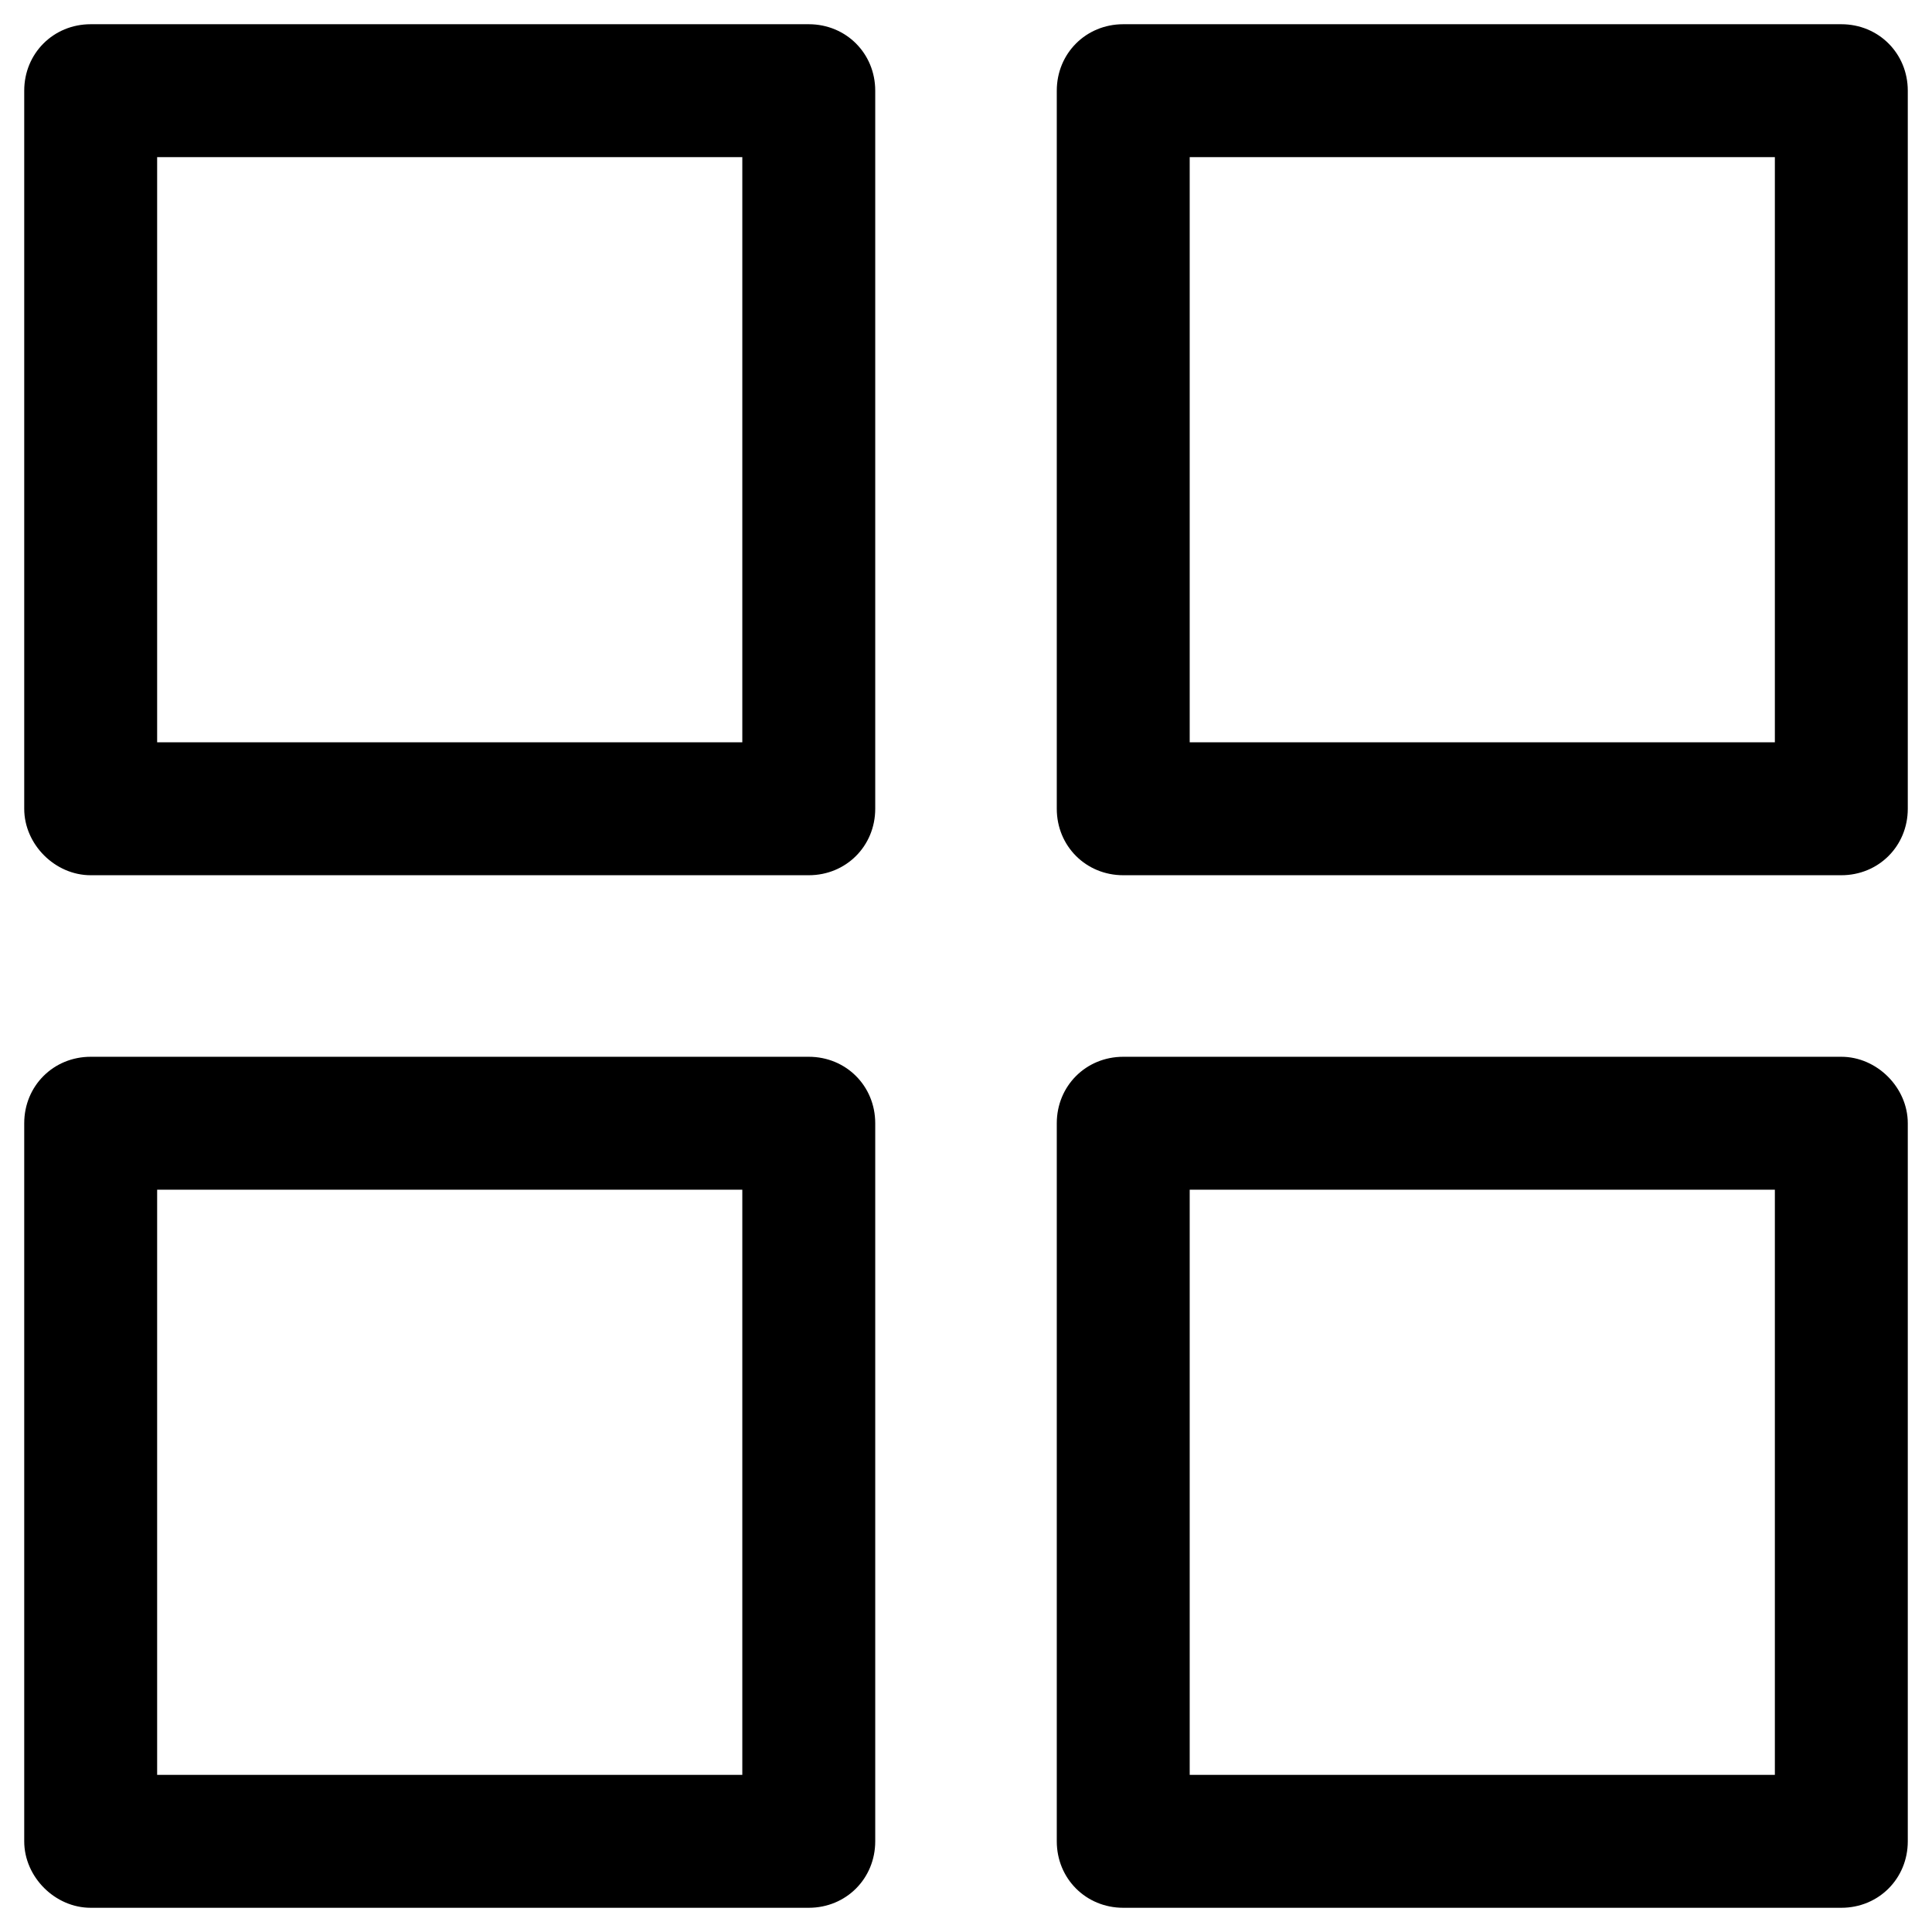
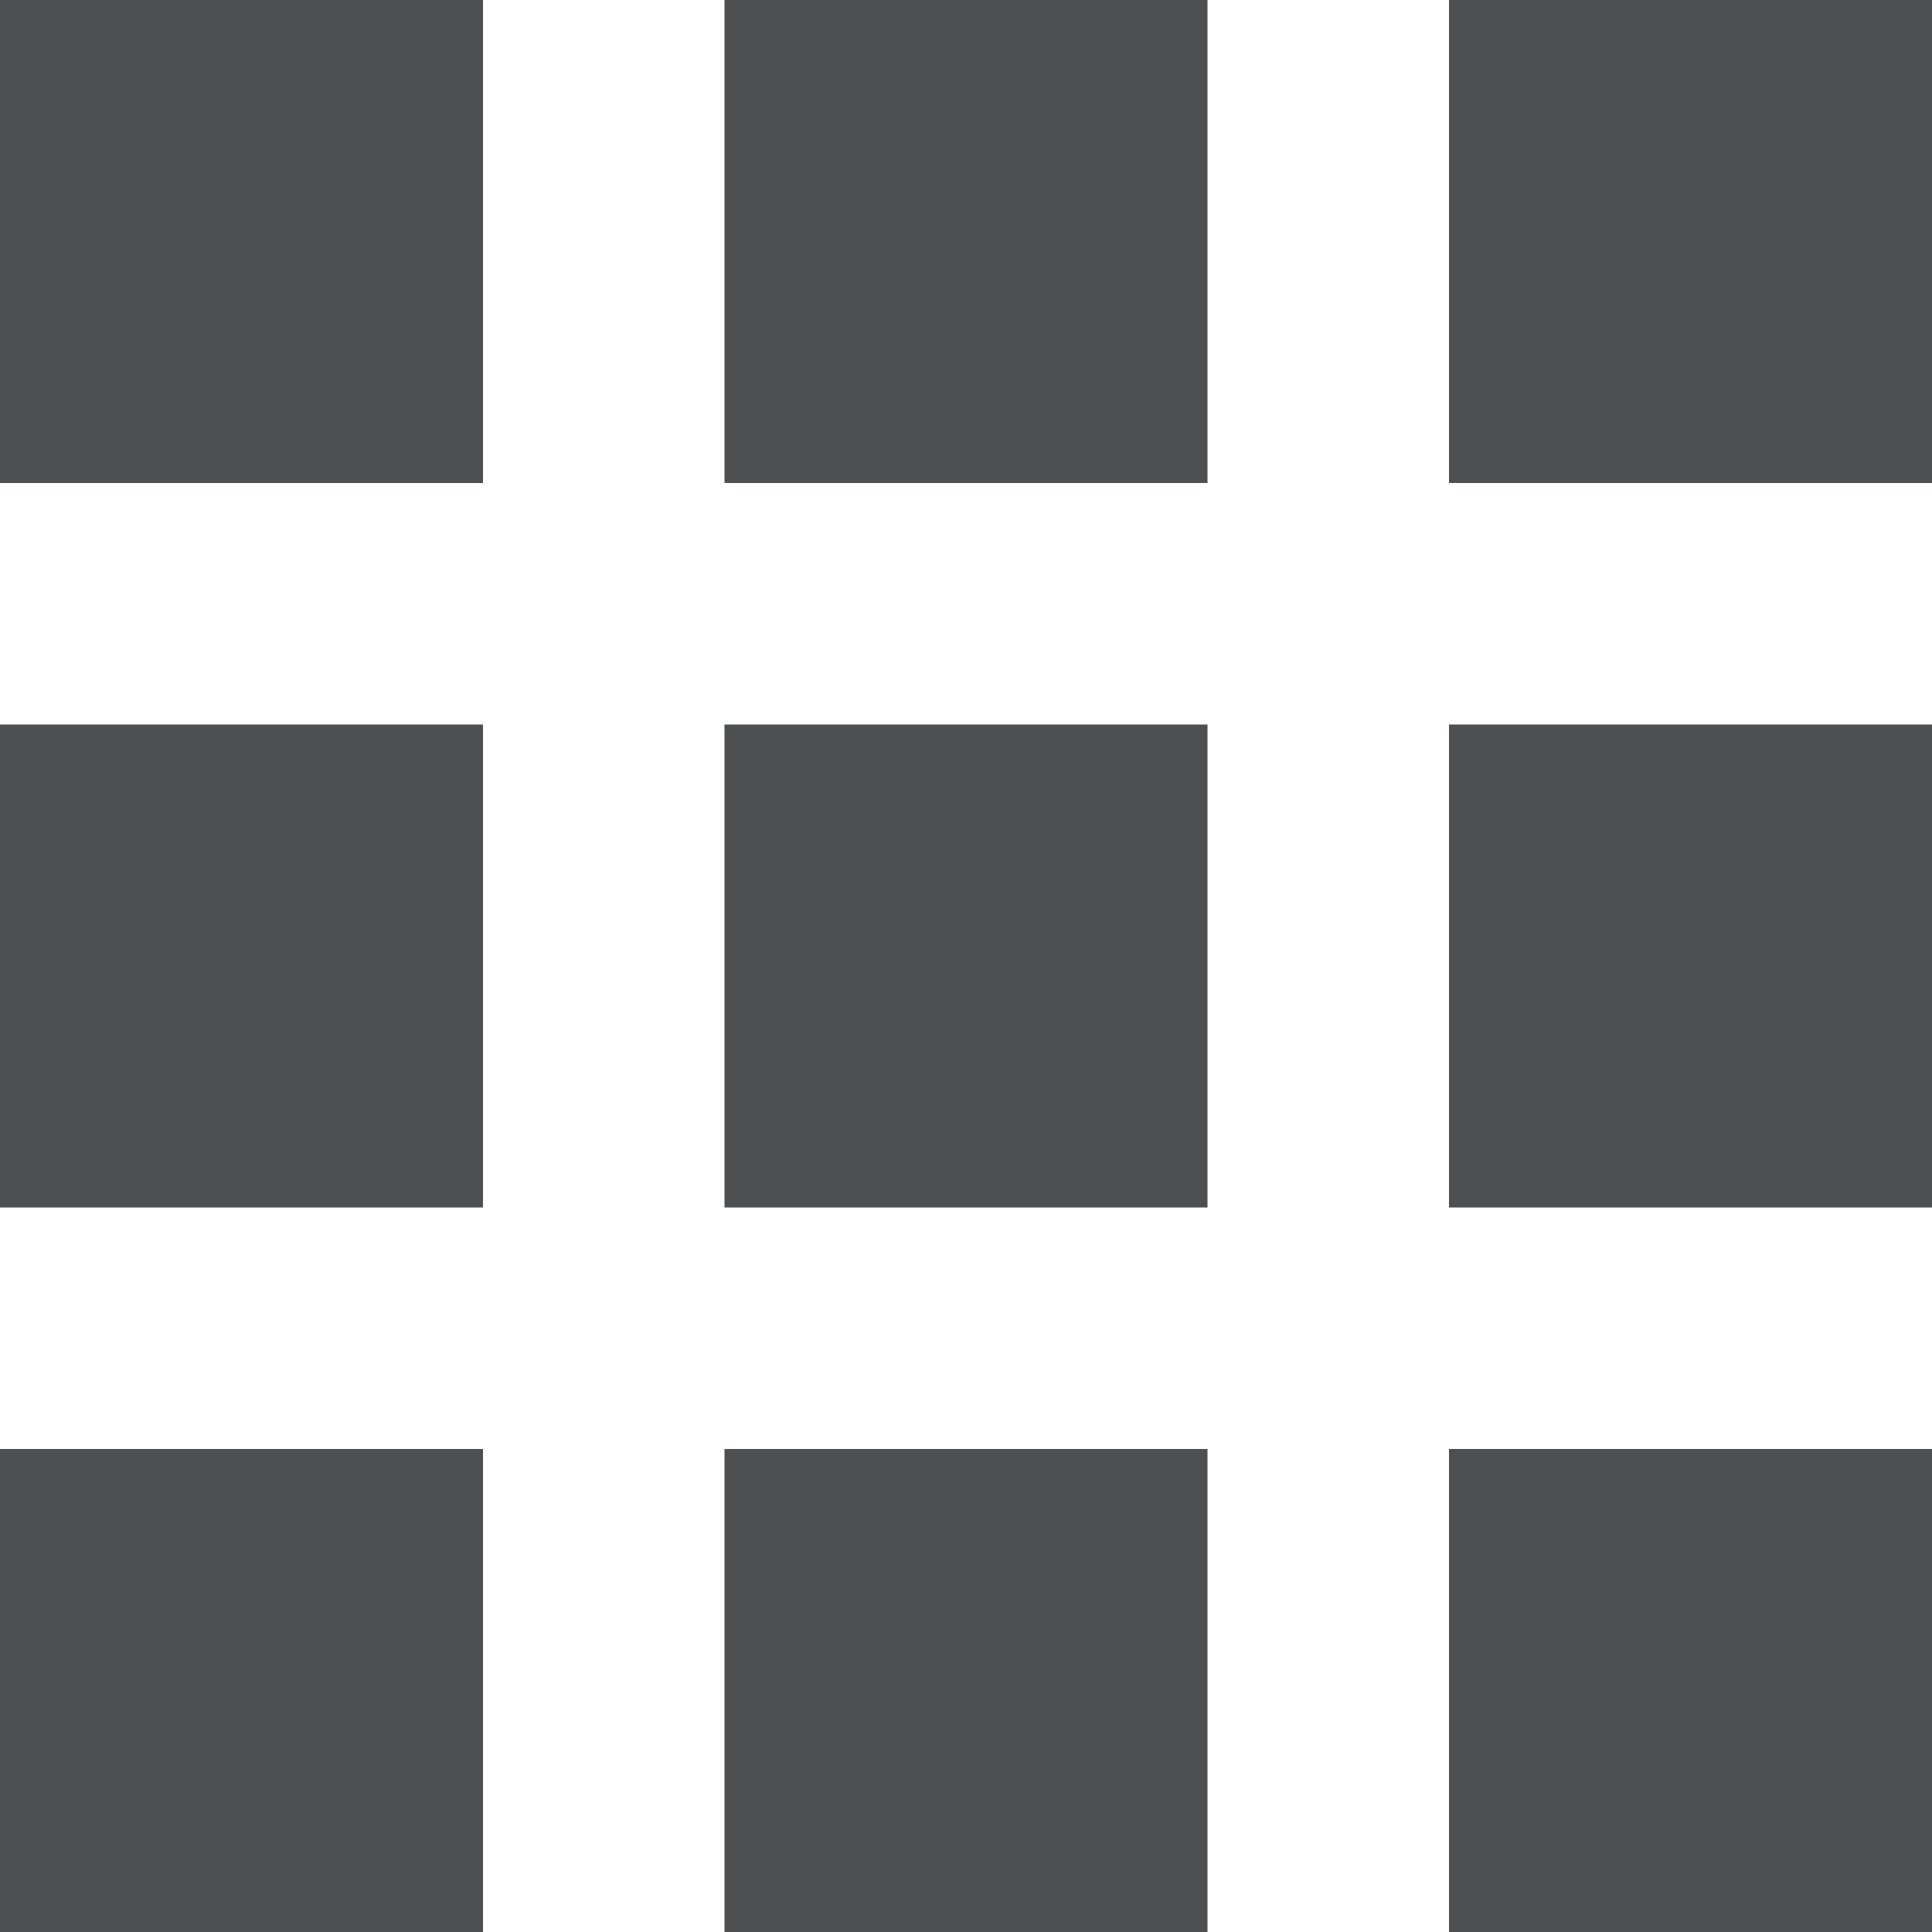
- <svg xmlns="http://www.w3.org/2000/svg" version="1.1" viewBox="0 0 129 129" enable-background="new 0 0 129 129" width="512px" height="512px" class="">
-   <g transform="matrix(1.08232, 0, 0, 1.08232, -5.30934, -5.30934)">
-     <g>
-       <g>
-         <path d="m10.5,58.9h44.3c2.3,0 4.1-1.8 4.1-4.1v-44.3c0-2.3-1.8-4.1-4.1-4.1h-44.3c-2.3,0-4.1,1.8-4.1,4.1v44.3c0,2.2 1.9,4.1 4.1,4.1zm4.1-44.3h36.1v36.1h-36.1v-36.1z" data-original="#000000" class="active-path" fill="#000000" />
-         <path d="m122.6,10.5c0-2.3-1.8-4.1-4.1-4.1h-44.3c-2.3,0-4.1,1.8-4.1,4.1v44.3c0,2.3 1.8,4.1 4.1,4.1h44.3c2.3,0 4.1-1.8 4.1-4.1v-44.3zm-8.2,40.2h-36.1v-36.1h36.1v36.1z" data-original="#000000" class="active-path" fill="#000000" />
-         <path d="m10.5,122.6h44.3c2.3,0 4.1-1.8 4.1-4.1v-44.3c0-2.3-1.8-4.1-4.1-4.1h-44.3c-2.3,0-4.1,1.8-4.1,4.1v44.3c0,2.2 1.9,4.1 4.1,4.1zm4.1-44.3h36.1v36.1h-36.1v-36.1z" data-original="#000000" class="active-path" fill="#000000" />
-         <path d="m118.5,70.1h-44.3c-2.3,0-4.1,1.8-4.1,4.1v44.3c0,2.3 1.8,4.1 4.1,4.1h44.3c2.3,0 4.1-1.8 4.1-4.1v-44.3c0-2.2-1.9-4.1-4.1-4.1zm-4.1,44.3h-36.1v-36.1h36.1v36.1z" data-original="#000000" class="active-path" fill="#000000" />
-       </g>
-     </g>
-   </g>
+ <svg xmlns="http://www.w3.org/2000/svg" version="1.1" id="Capa_1" x="0px" y="0px" width="408px" height="408px" viewBox="0 0 408 408" style="enable-background:new 0 0 408 408;" xml:space="preserve">
+   <path fill="#4e4f50" d="M0,102h102V0H0V102z M153,408h102V306H153V408z M0,408h102V306H0V408z M0,255h102V153H0V255z M153,255h102V153H153V255z M306,0v102h102V0H306z M153,102h102V0H153V102z M306,255h102V153H306V255z M306,408h102V306H306V408z" />
</svg>
